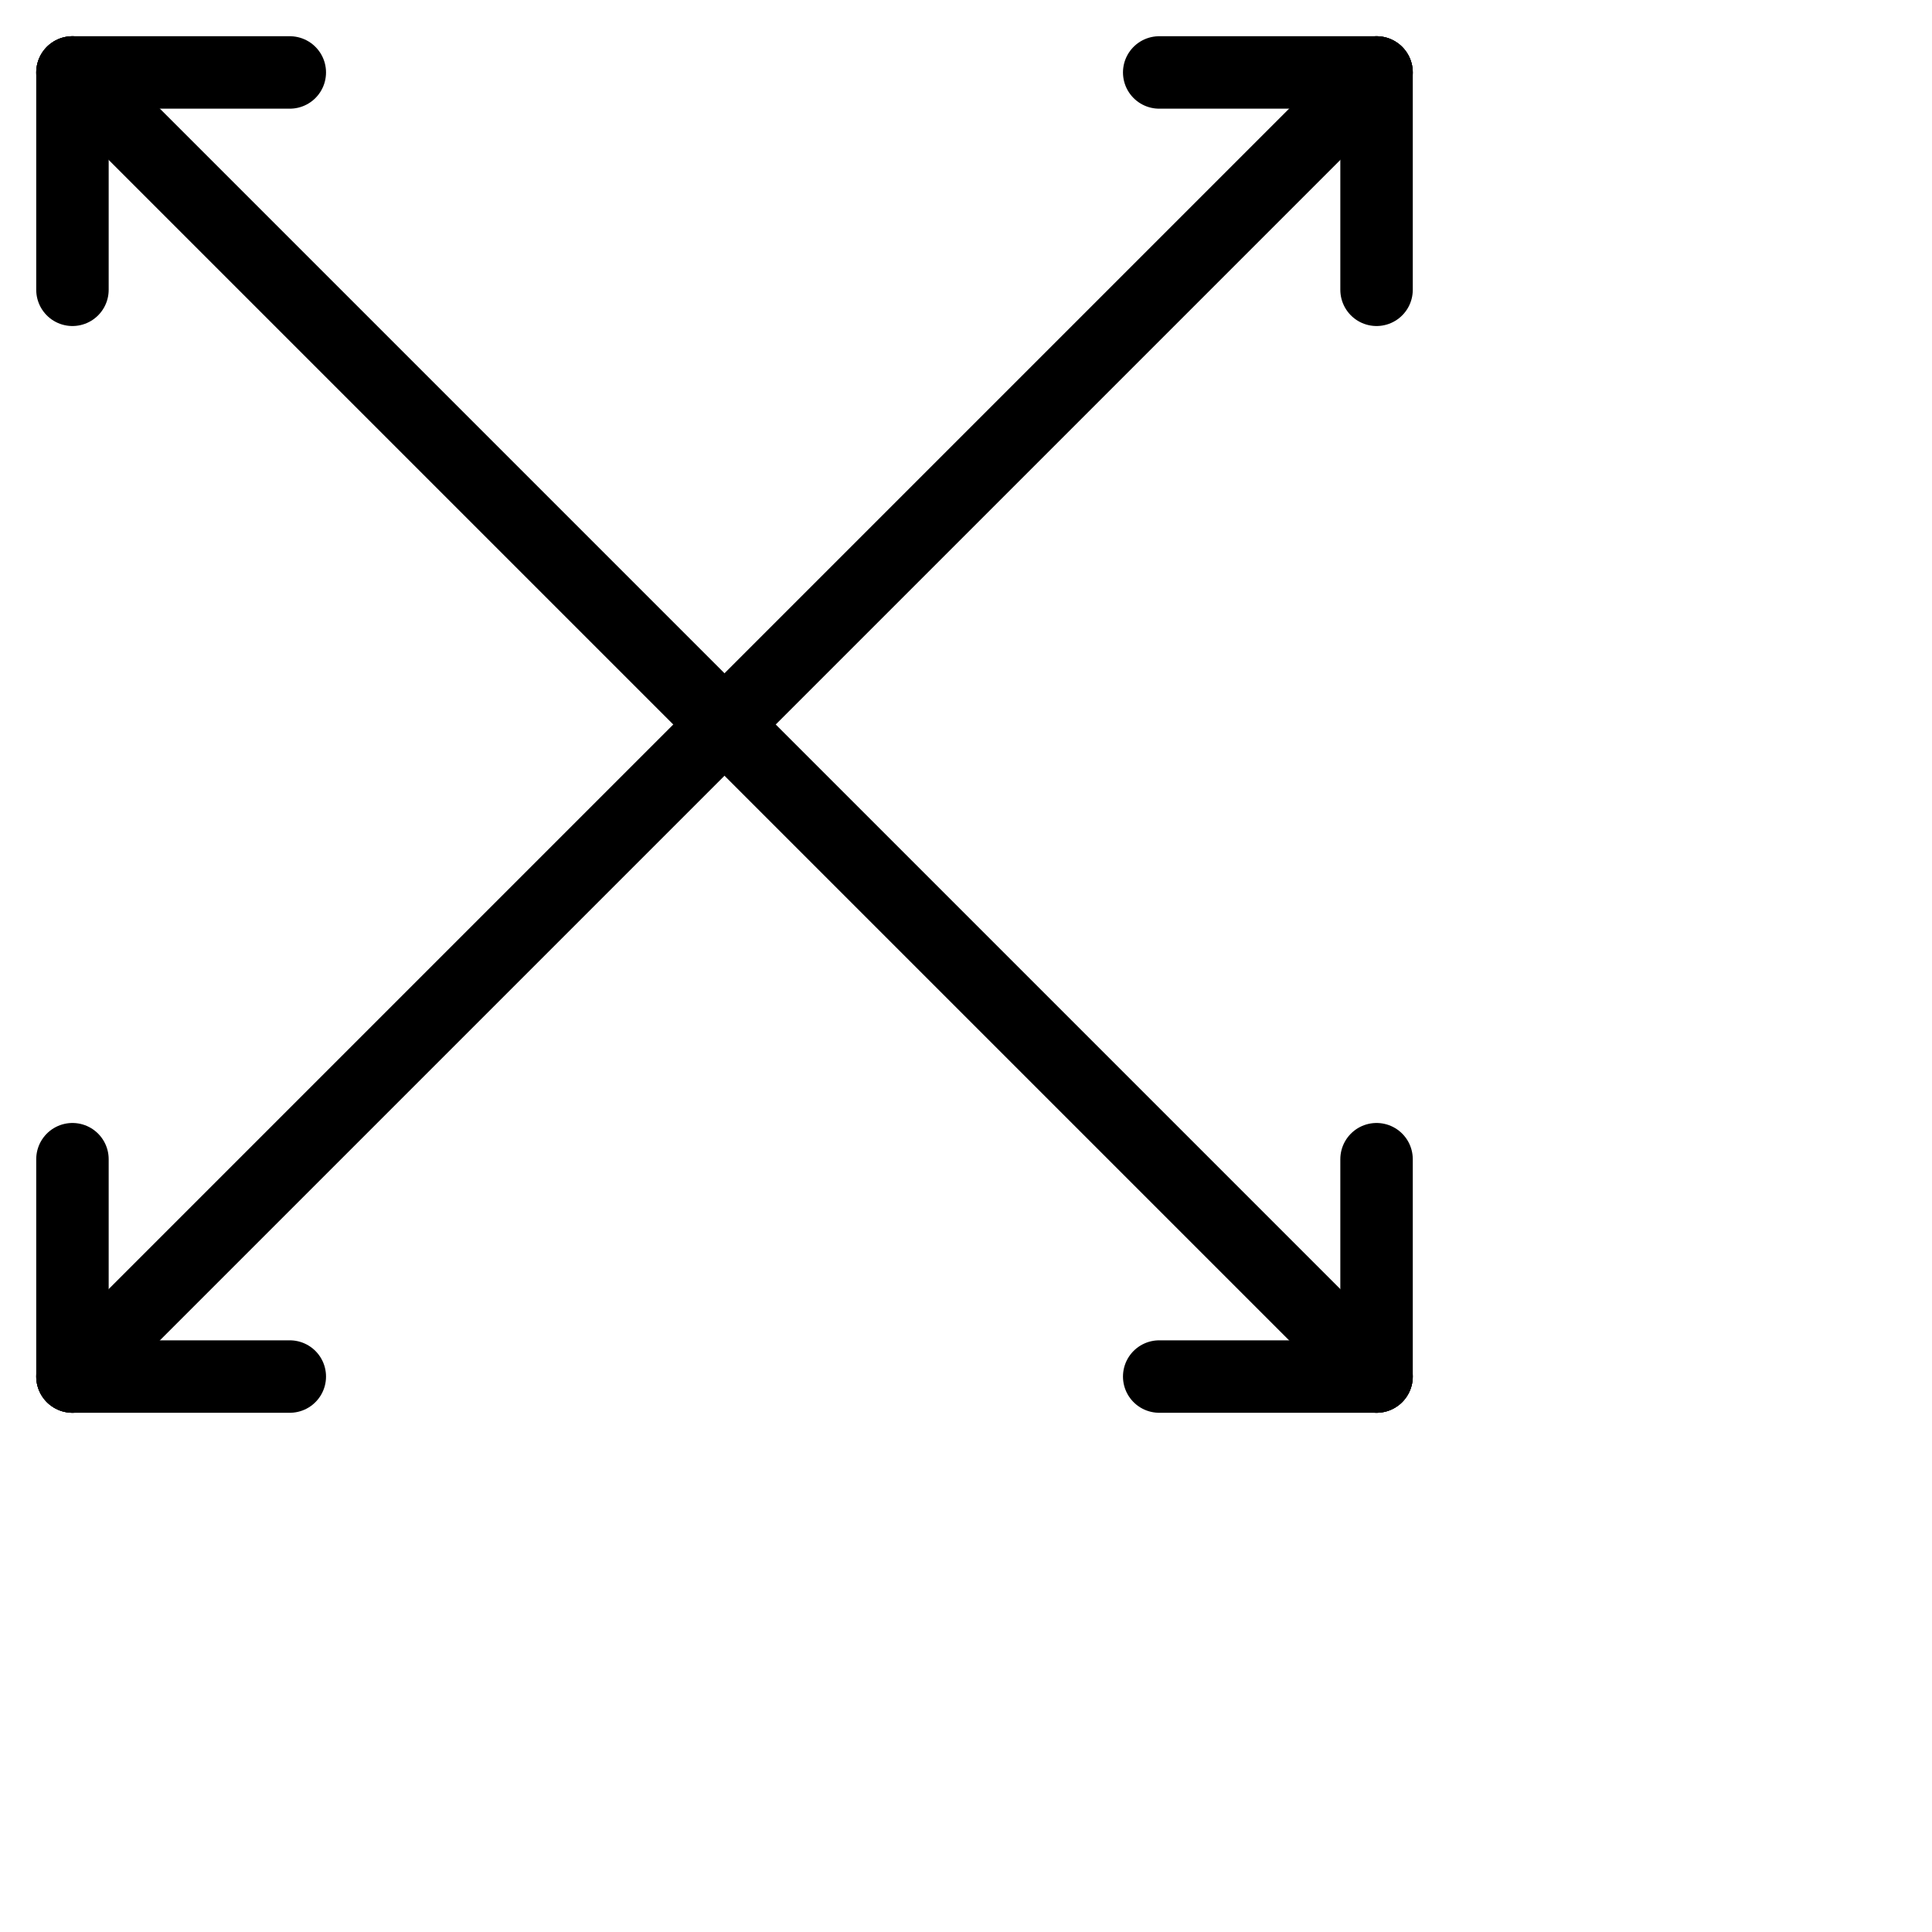
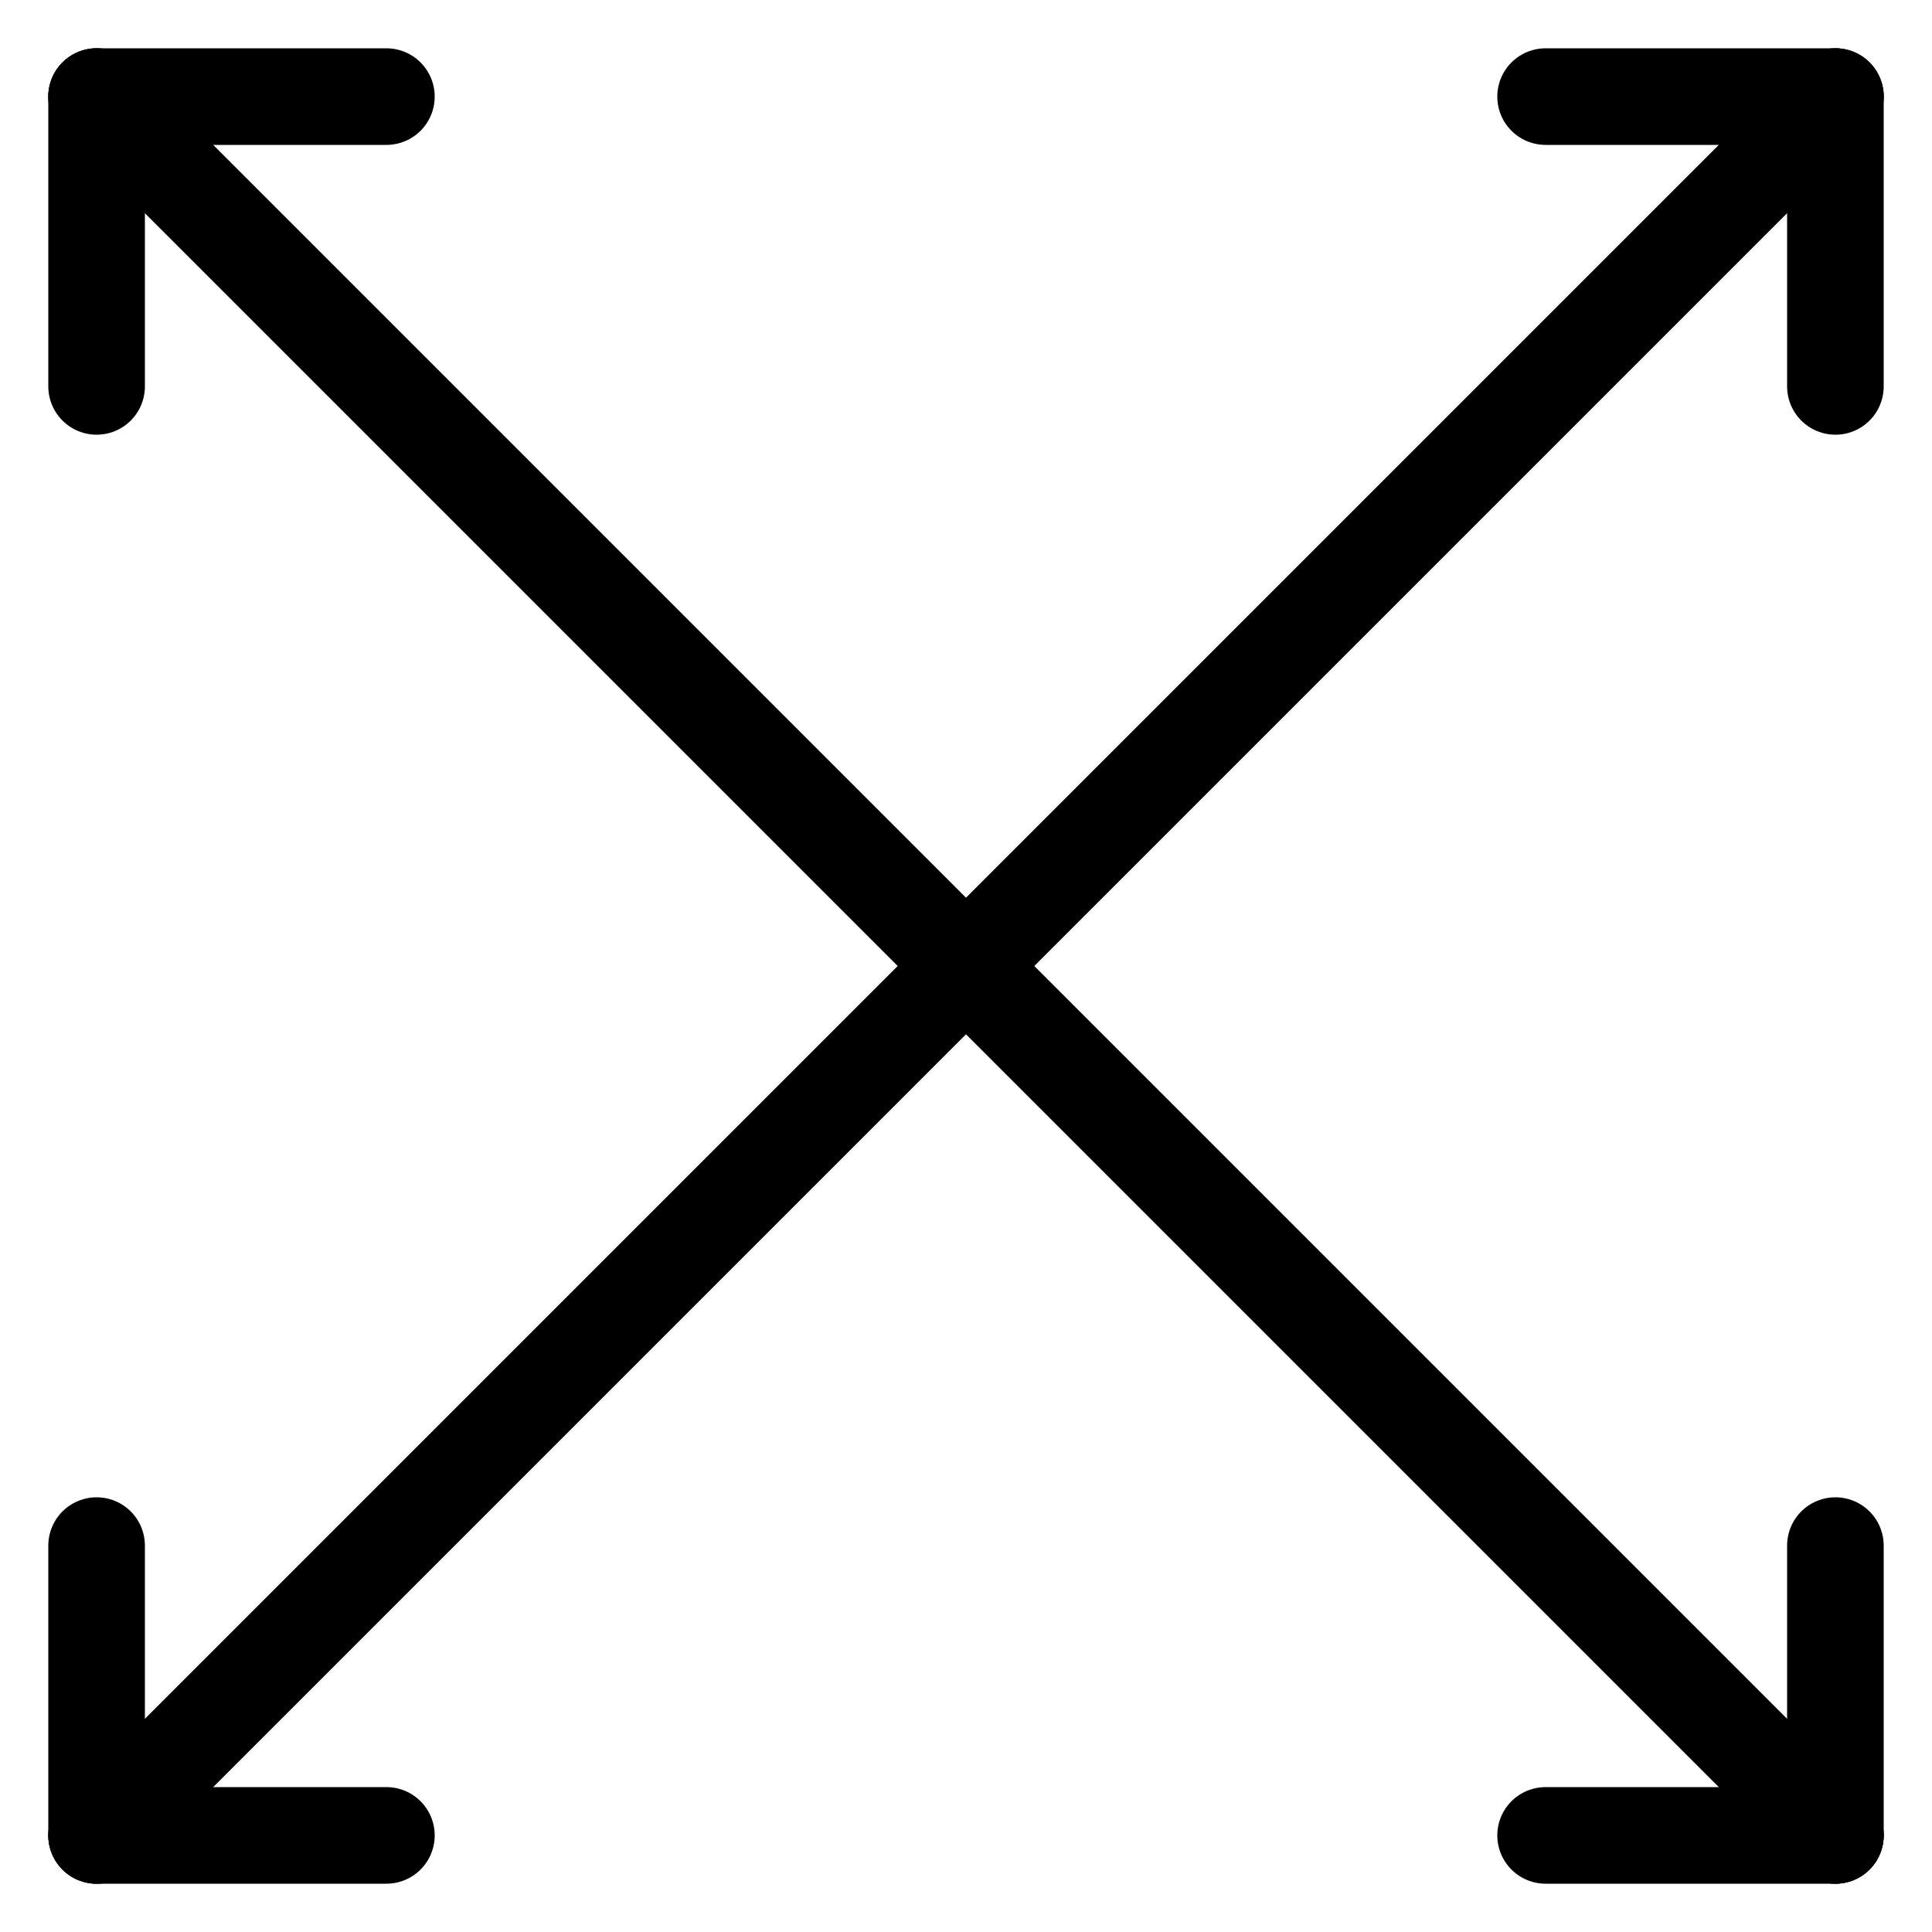
<svg xmlns="http://www.w3.org/2000/svg" version="1.1" baseProfile="full" width="100px" height="100px">
-   <g transform="scale(0.75)" transform-origin="50% 50%" stroke="black">
-     <line x1="5" x2="95" y1="95" y2="5" stroke-linecap="round" stroke-width="5" />
-     <line x1="5" x2="95" y1="5" y2="95" stroke-linecap="round" stroke-width="5" />
-     <line x1="5" x2="5" y1="20" y2="5" stroke-linecap="round" stroke-width="5" />
-     <line x1="5" x2="5" y1="95" y2="80" stroke-linecap="round" stroke-width="5" />
-     <line x1="95" x2="95" y1="95" y2="80" stroke-linecap="round" stroke-width="5" />
-     <line x1="95" x2="95" y1="20" y2="5" stroke-linecap="round" stroke-width="5" />
-     <line x1="80" x2="95" y1="5" y2="5" stroke-linecap="round" stroke-width="5" />
-     <line x1="5" x2="20" y1="5" y2="5" stroke-linecap="round" stroke-width="5" />
-     <line x1="80" x2="95" y1="95" y2="95" stroke-linecap="round" stroke-width="5" />
-     <line x1="5" x2="20" y1="95" y2="95" stroke-linecap="round" stroke-width="5" />
-   </g>
+   <line x1="5" x2="95" y1="95" y2="5" stroke-linecap="round" stroke-width="5" stroke="black" />
+   <line x1="5" x2="95" y1="5" y2="95" stroke-linecap="round" stroke-width="5" stroke="black" />
+   <line x1="5" x2="5" y1="20" y2="5" stroke-linecap="round" stroke-width="5" stroke="black" />
+   <line x1="5" x2="5" y1="95" y2="80" stroke-linecap="round" stroke-width="5" stroke="black" />
+   <line x1="95" x2="95" y1="95" y2="80" stroke-linecap="round" stroke-width="5" stroke="black" />
+   <line x1="95" x2="95" y1="20" y2="5" stroke-linecap="round" stroke-width="5" stroke="black" />
+   <line x1="80" x2="95" y1="5" y2="5" stroke-linecap="round" stroke-width="5" stroke="black" />
+   <line x1="5" x2="20" y1="5" y2="5" stroke-linecap="round" stroke-width="5" stroke="black" />
+   <line x1="80" x2="95" y1="95" y2="95" stroke-linecap="round" stroke-width="5" stroke="black" />
+   <line x1="5" x2="20" y1="95" y2="95" stroke-linecap="round" stroke-width="5" stroke="black" />
</svg>
